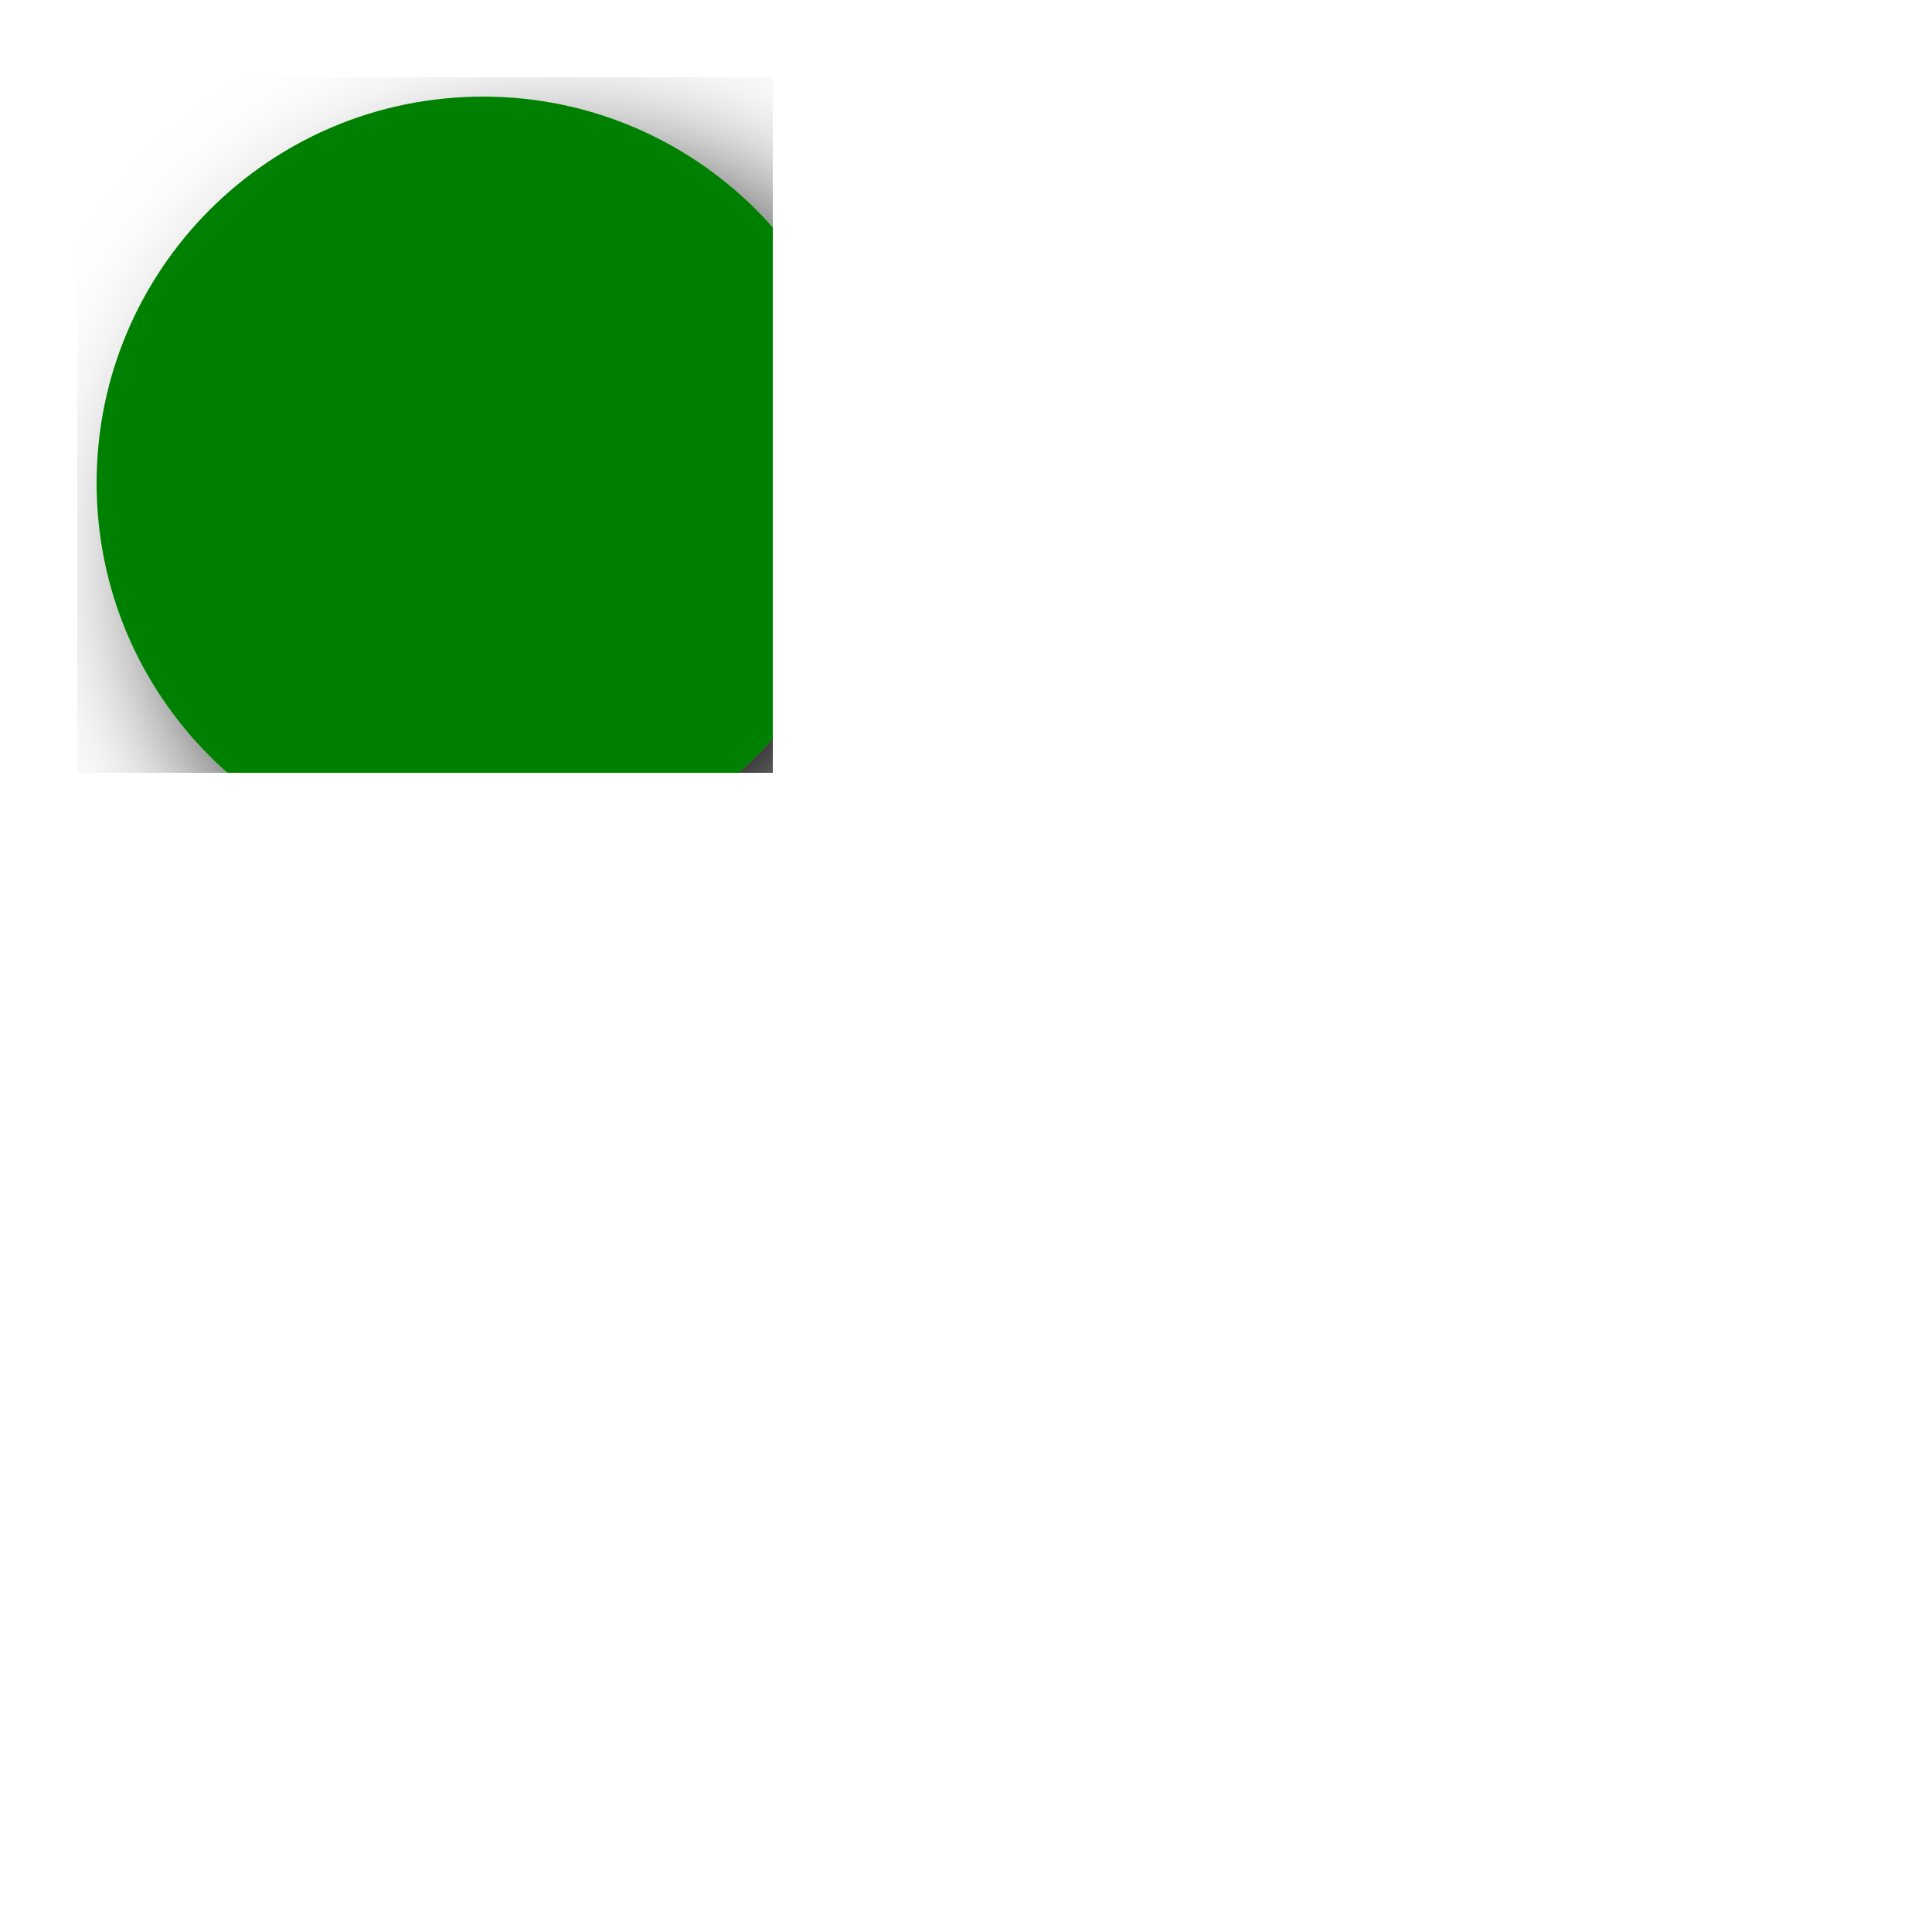
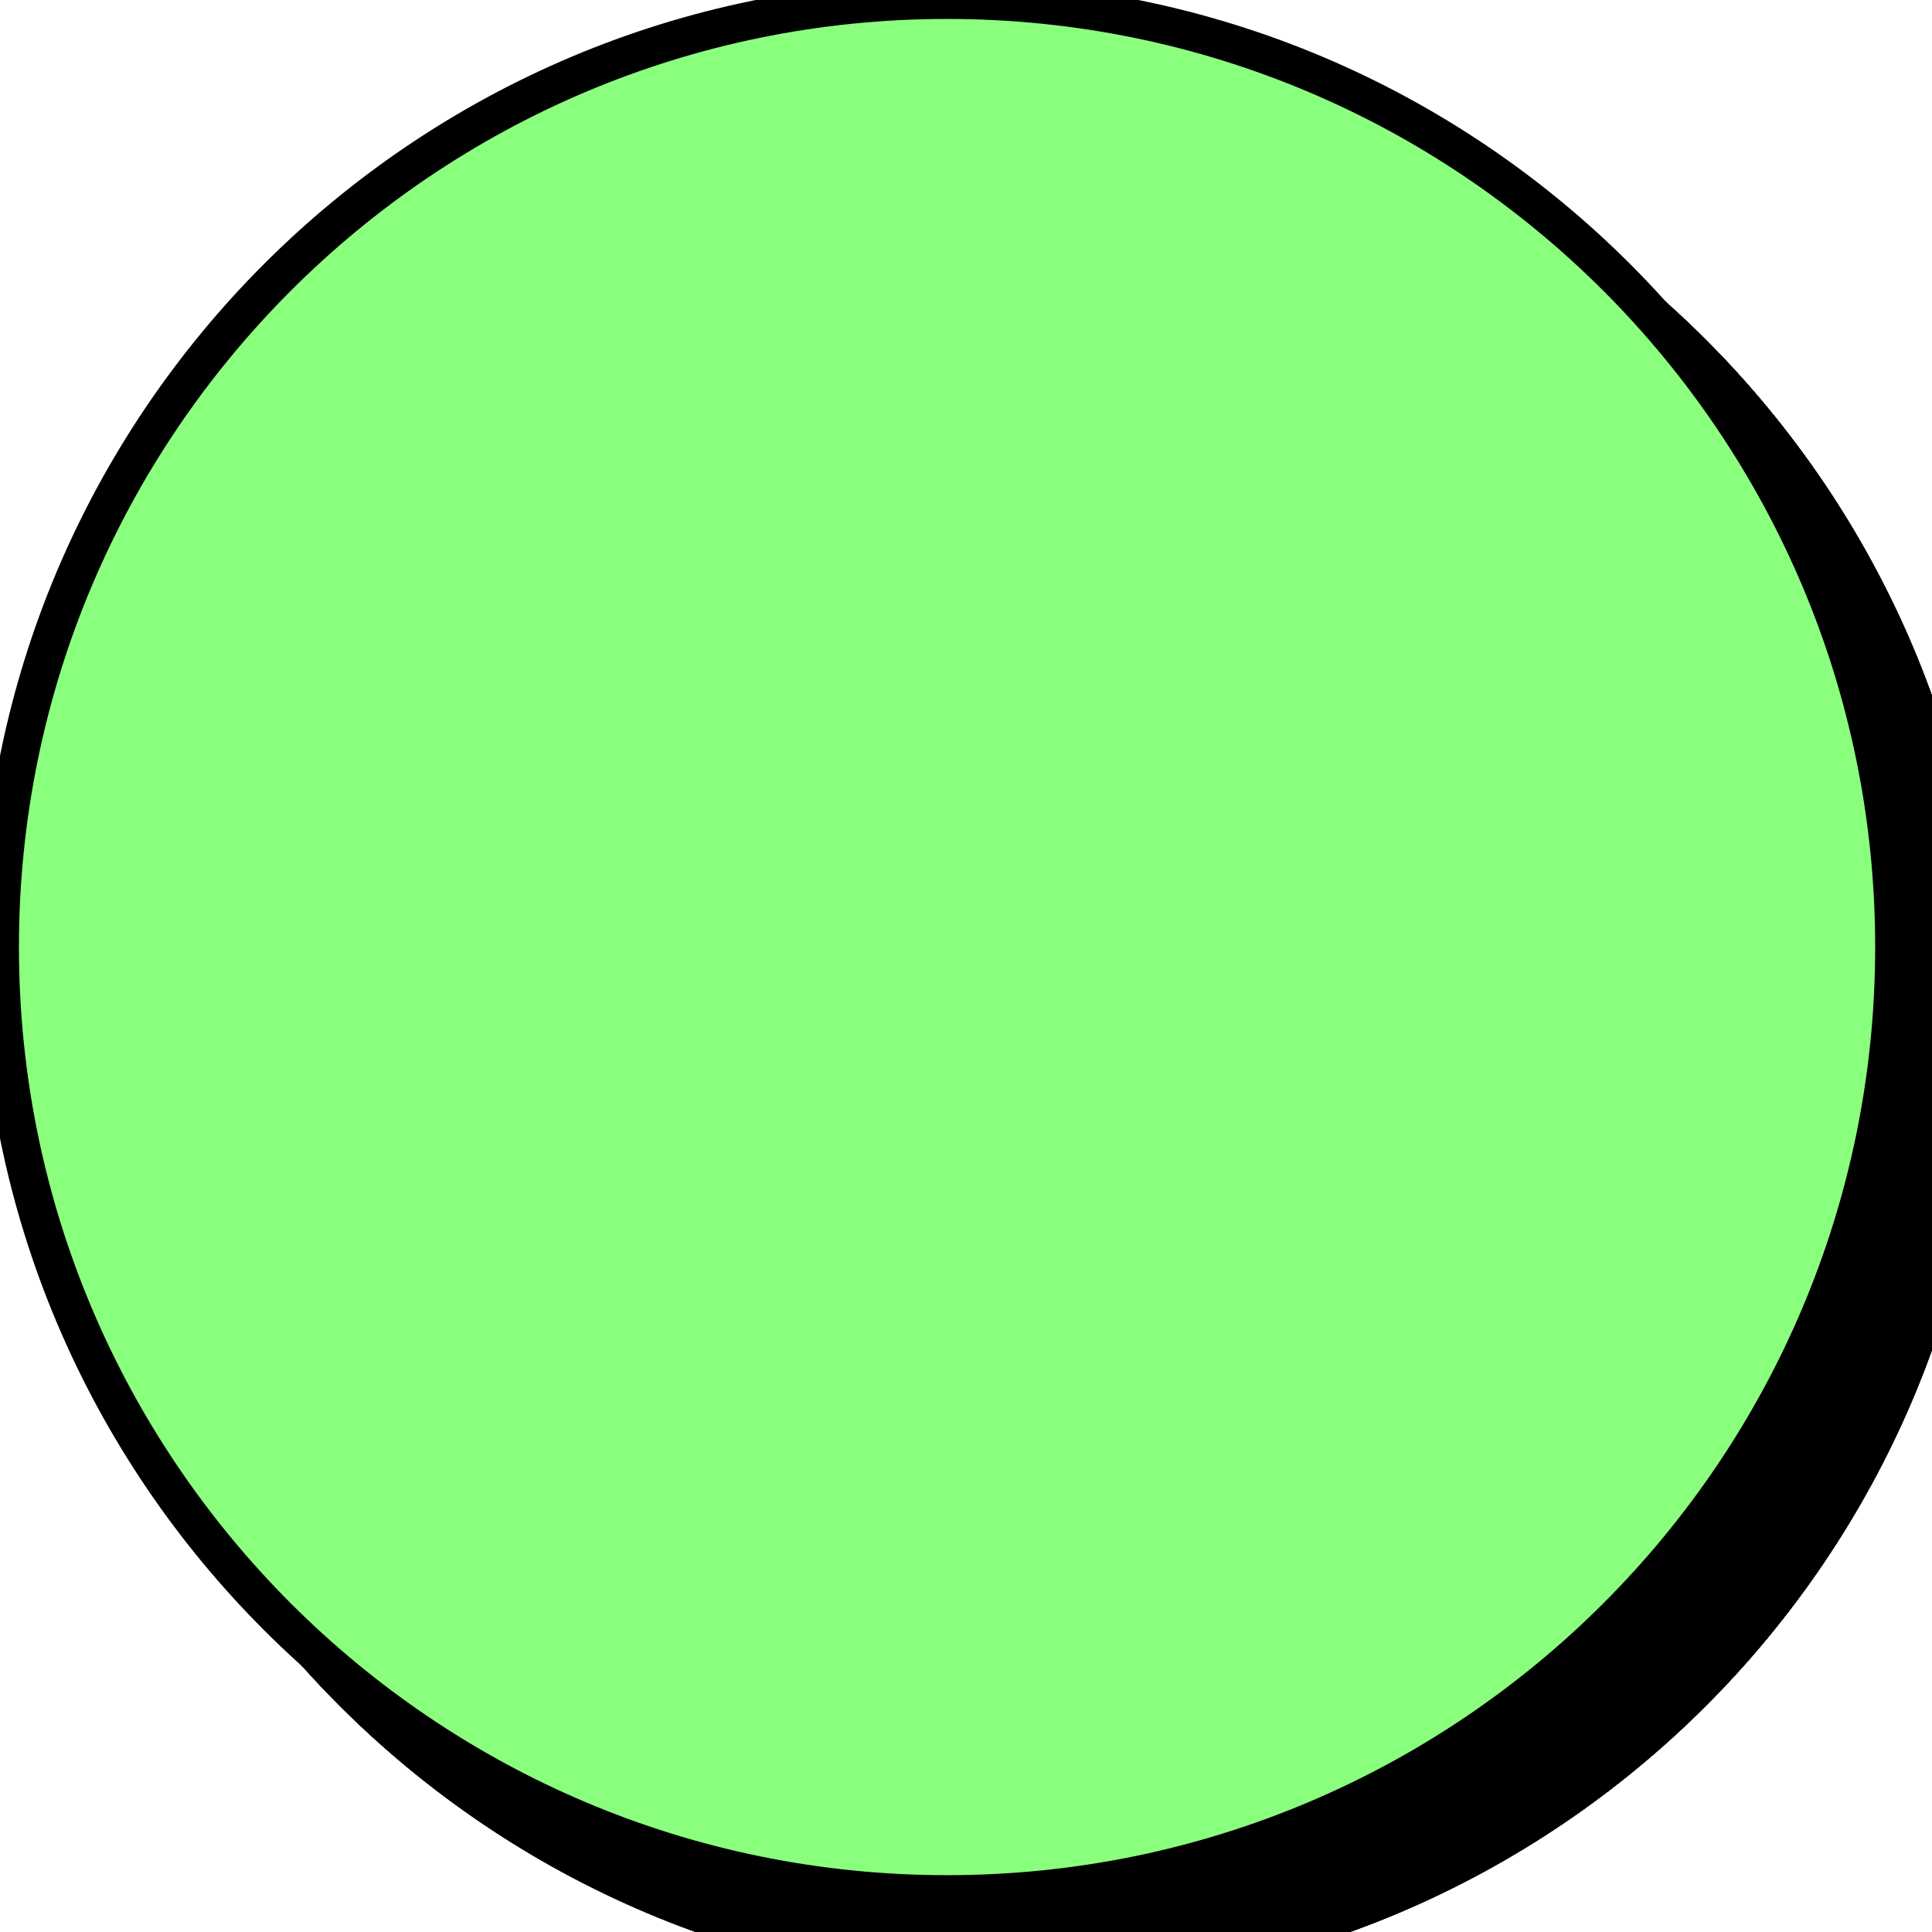
- <svg xmlns="http://www.w3.org/2000/svg" viewBox="0 0 50 50" version="1.1">
+ <svg xmlns="http://www.w3.org/2000/svg" xmlns:ns1="https://boxy-svg.com" viewBox="0 0 0.51 0.51">
  <defs>
-     <filter id="drop-shadow" filterUnits="userSpaceOnUse" width="25" height="25">
-       <feGaussianBlur in="SourceAlpha" result="blur-out" stdDeviation="2" />
-       <feOffset in="blur-out" result="the-shadow" dx="2" dy="2" />
-       <feBlend in="SourceGraphic" in2="the-shadow" mode="normal" />
+     <filter id="drop-shadow-filter-0" x="-500%" y="-500%" width="1000%" height="1000%" ns1:preset="drop-shadow 1 0.02 0.02 0 1 rgba(0,0,0,1)">
+       <feGaussianBlur in="SourceAlpha" stdDeviation="0" />
+       <feOffset dx="0.02" dy="0.02" />
+       <feComponentTransfer result="offsetblur">
+         <feFuncA id="spread-ctrl" type="linear" slope="2" />
+       </feComponentTransfer>
+       <feFlood flood-color="rgba(0,0,0,1)" />
+       <feComposite in2="offsetblur" operator="in" />
+       <feMerge>
+         <feMergeNode />
+         <feMergeNode in="SourceGraphic" />
+       </feMerge>
    </filter>
  </defs>
-   <circle fill="green" cx="12.5" cy="12.5" r="10" filter="url(#drop-shadow)" />
+   <ellipse style="fill: rgb(138, 255, 126); paint-order: fill; filter: url(#drop-shadow-filter-0); stroke: rgb(0, 0, 0); stroke-linecap: round; stroke-miterlimit: 1; stroke-width: 0.01px;" cx="0.25" cy="0.25" rx="0.25" ry="0.25" ns1:origin="0.5 0.48" />
</svg>
